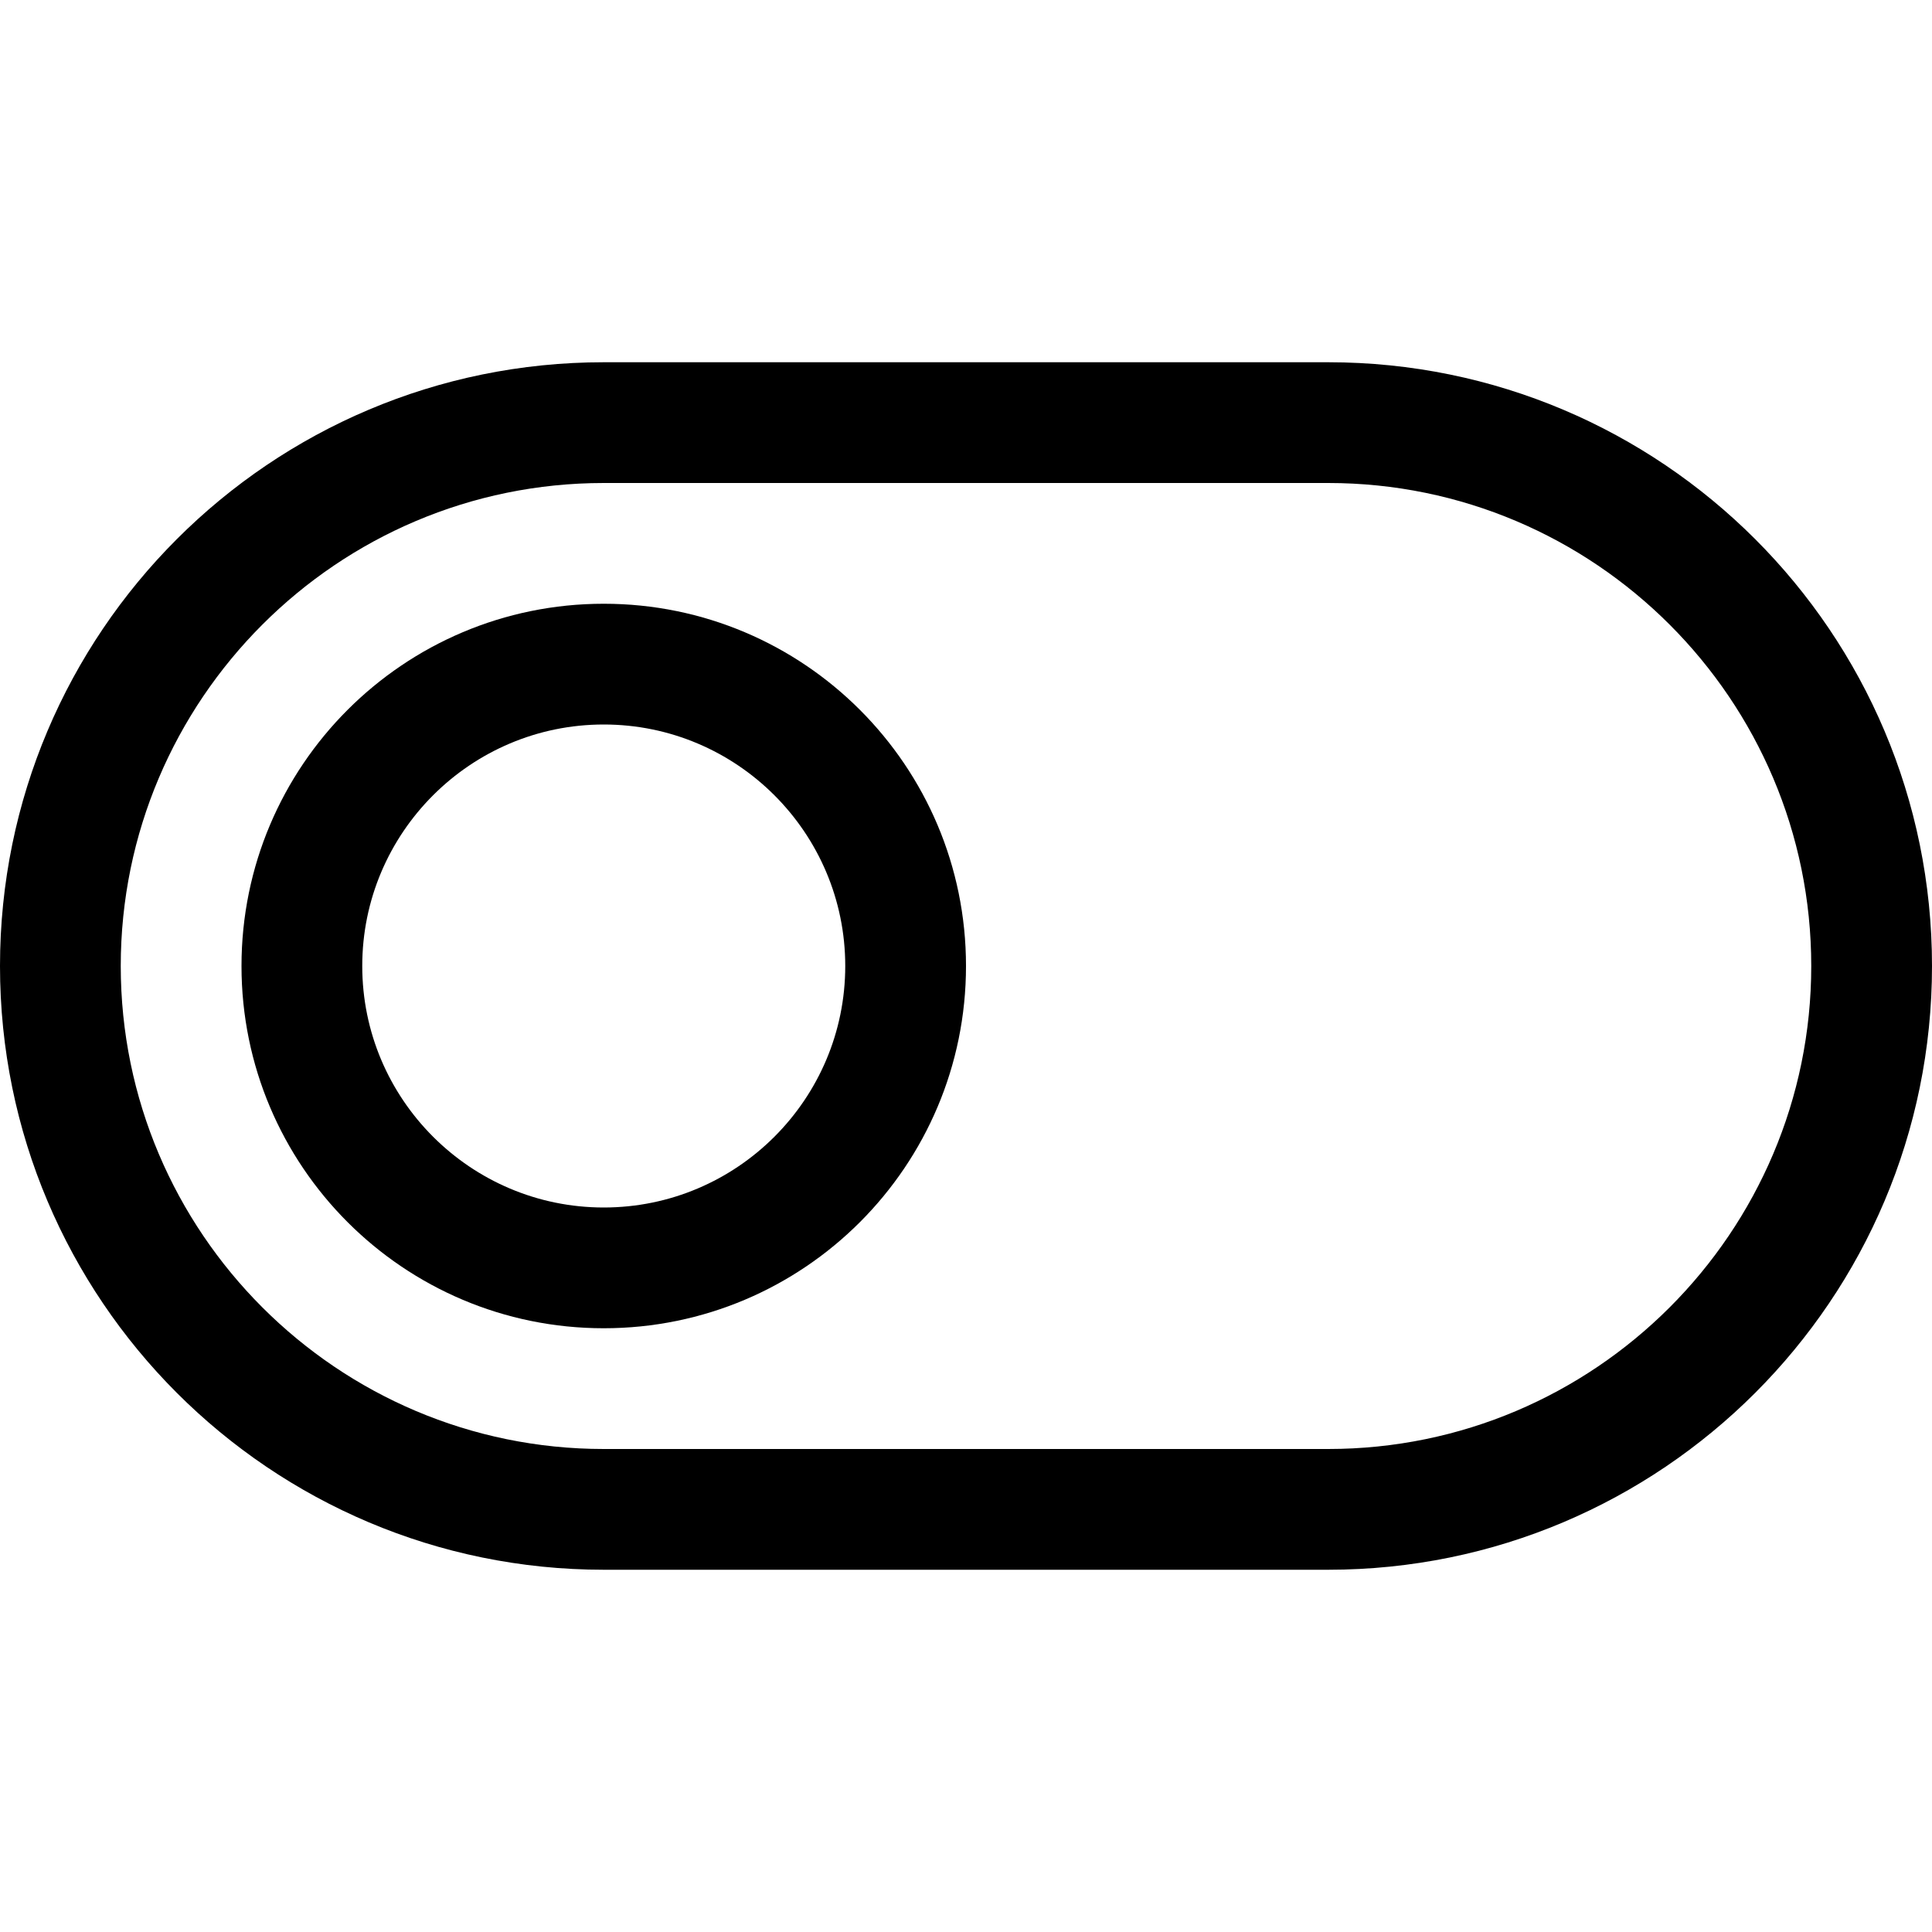
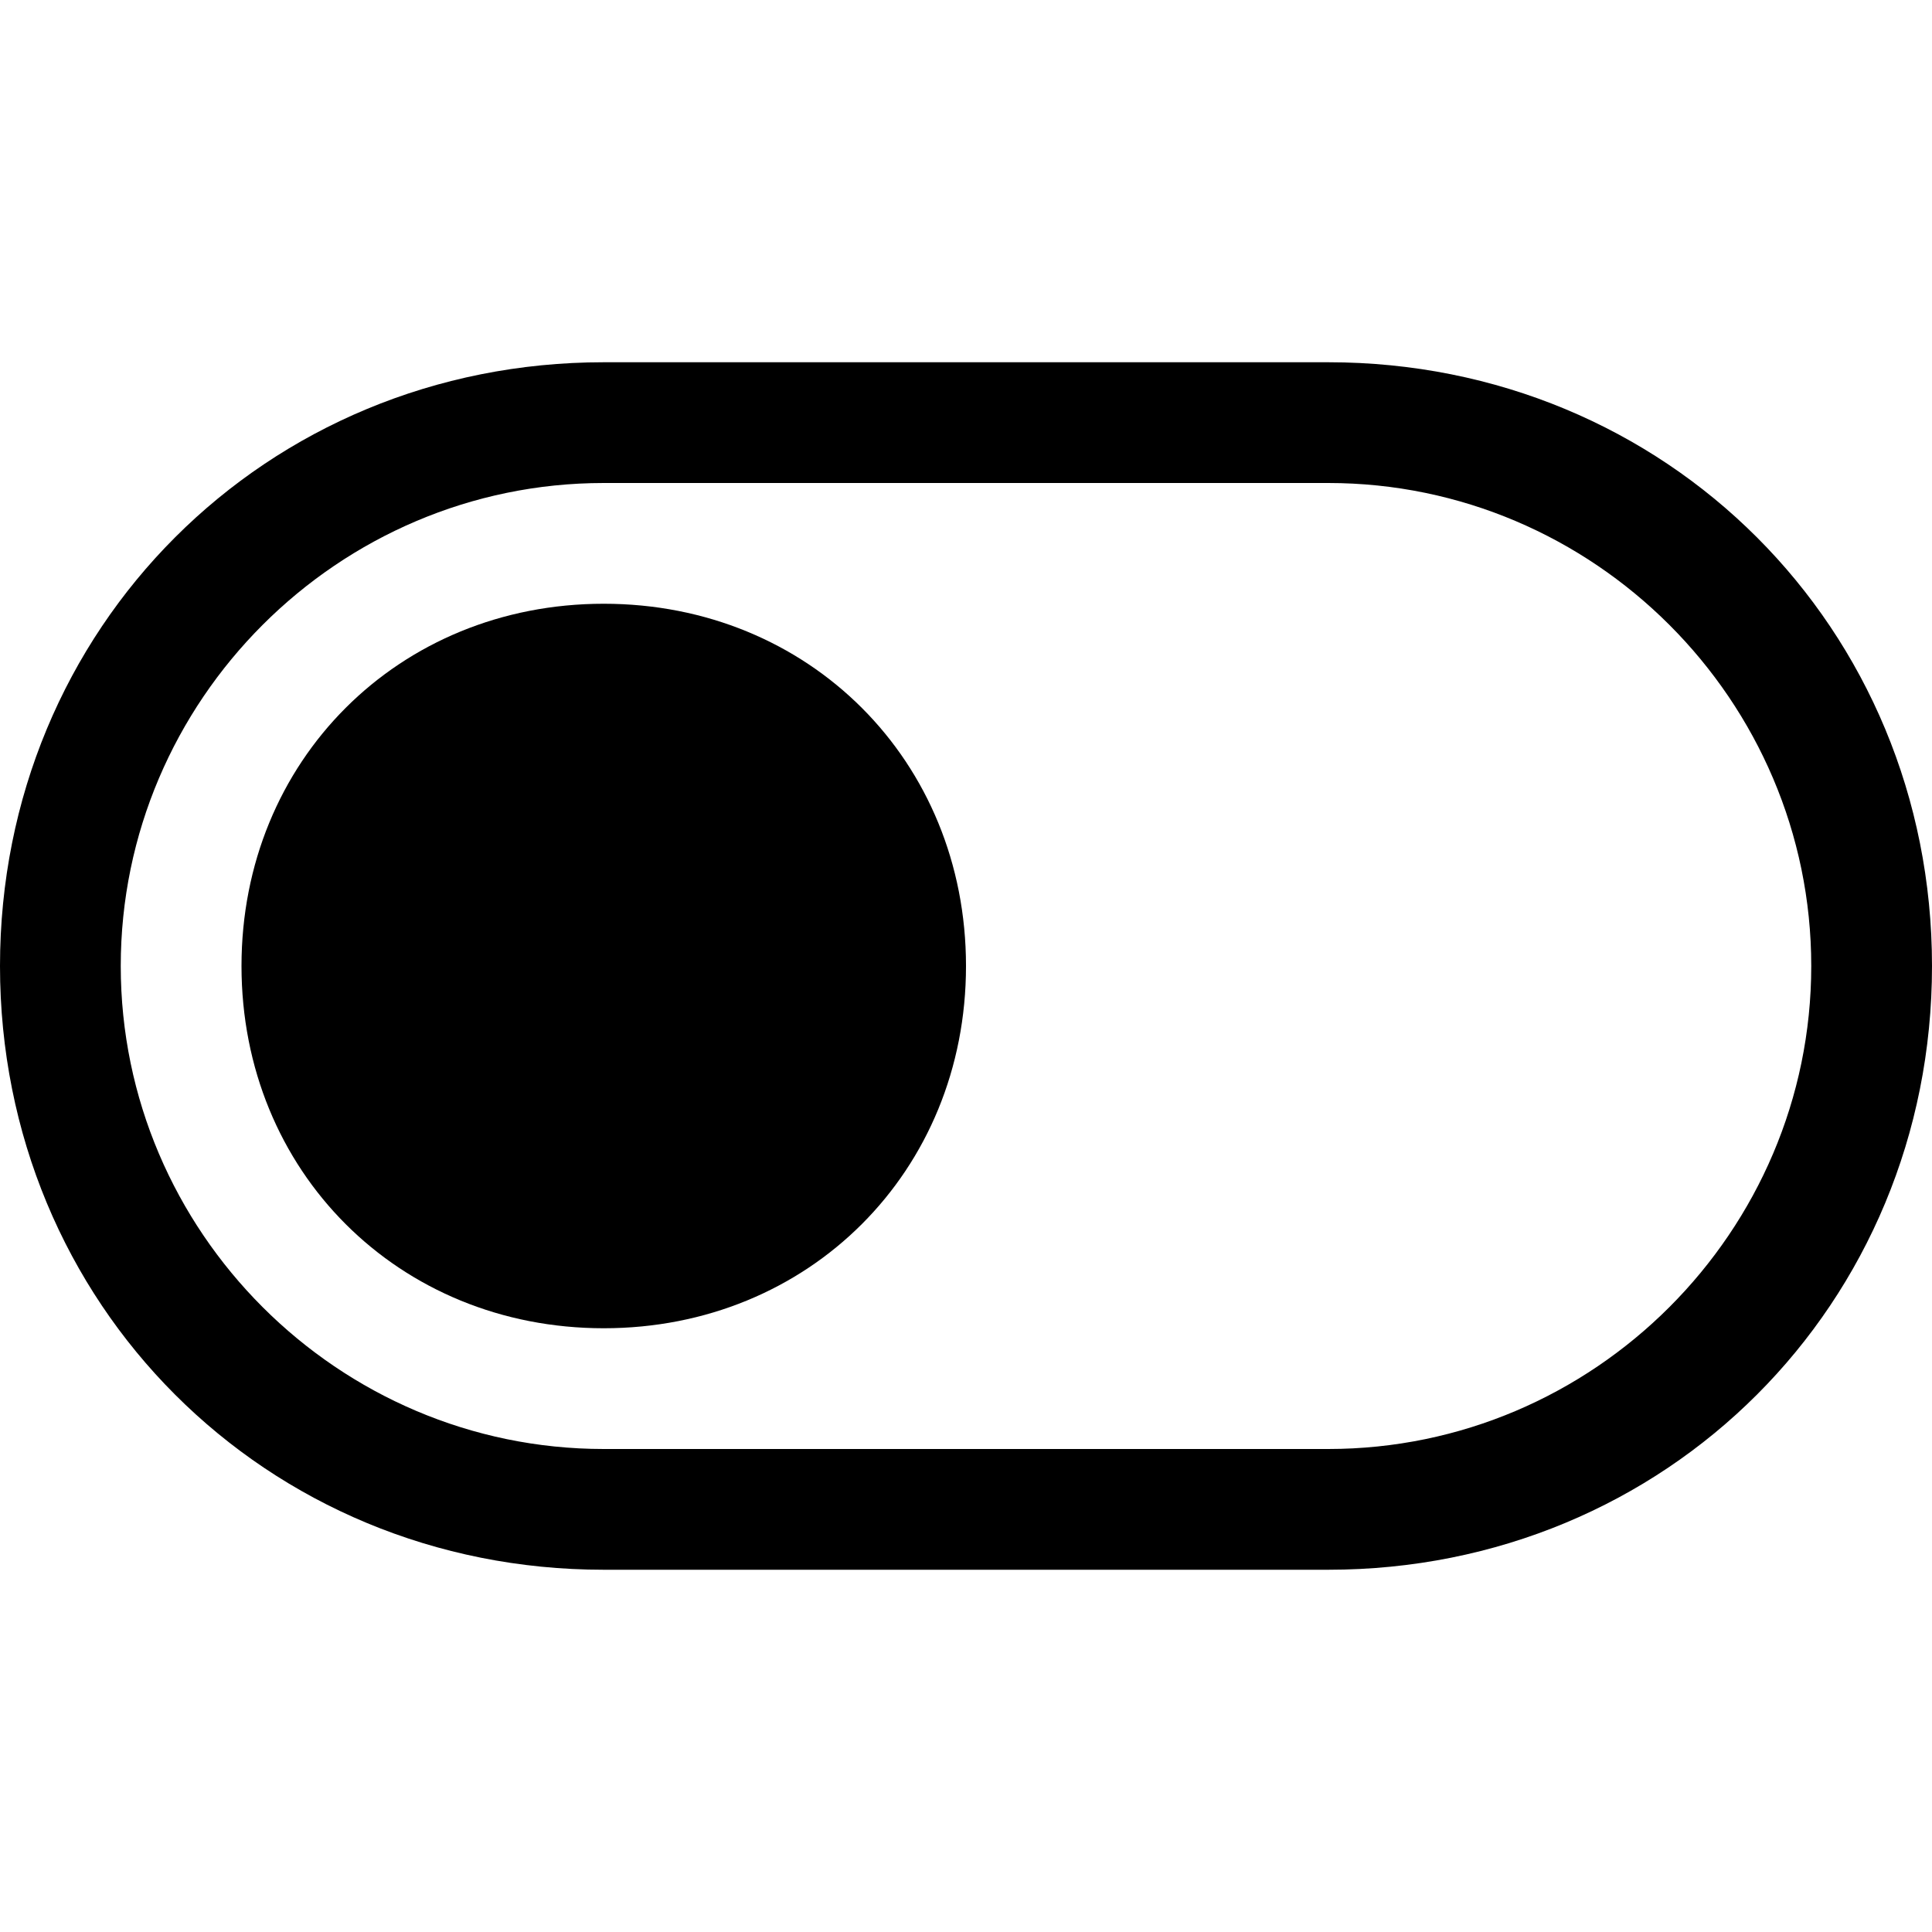
- <svg xmlns="http://www.w3.org/2000/svg" version="1.1" id="Ebene_1" x="0px" y="0px" viewBox="0 0 16 16" enable-background="new 0 0 16 16" xml:space="preserve">
+ <svg xmlns="http://www.w3.org/2000/svg" version="1.1" id="Ebene_1" x="0px" y="0px" viewBox="0 0 16 16" style="enable-background:new 0 0 16 16;" xml:space="preserve">
  <g class="icon-color">
-     <path d="M5,6c1.103,0,2,0.897,2,2s-0.897,2-2,2S3,9.103,3,8S3.897,6,5,6 M5,5C3.343,5,2,6.343,2,8s1.343,3,3,3s3-1.343,3-3   S6.657,5,5,5L5,5z" />
-     <path d="M11,4c2.206,0,4,1.794,4,4s-1.794,4-4,4H5c-2.206,0-4-1.794-4-4s1.794-4,4-4H11 M11,3H5C2.239,3,0,5.239,0,8s2.239,5,5,5   h6c2.761,0,5-2.239,5-5S13.761,3,11,3L11,3z" />
+     <path d="M5,5C3.3,5,2,6.3,2,8s1.3,3,3,3s3-1.3,3-3S6.7,5,5,5L5,5z" />
+     <path d="M11,4c2.2,0,4,1.8,4,4s-1.8,4-4,4H5c-2.2,0-4-1.8-4-4s1.8-4,4-4H11 M11,3H5C2.2,3,0,5.2,0,8s2.2,5,5,5h6c2.8,0,5-2.2,5-5   S13.8,3,11,3L11,3z" />
  </g>
</svg>
